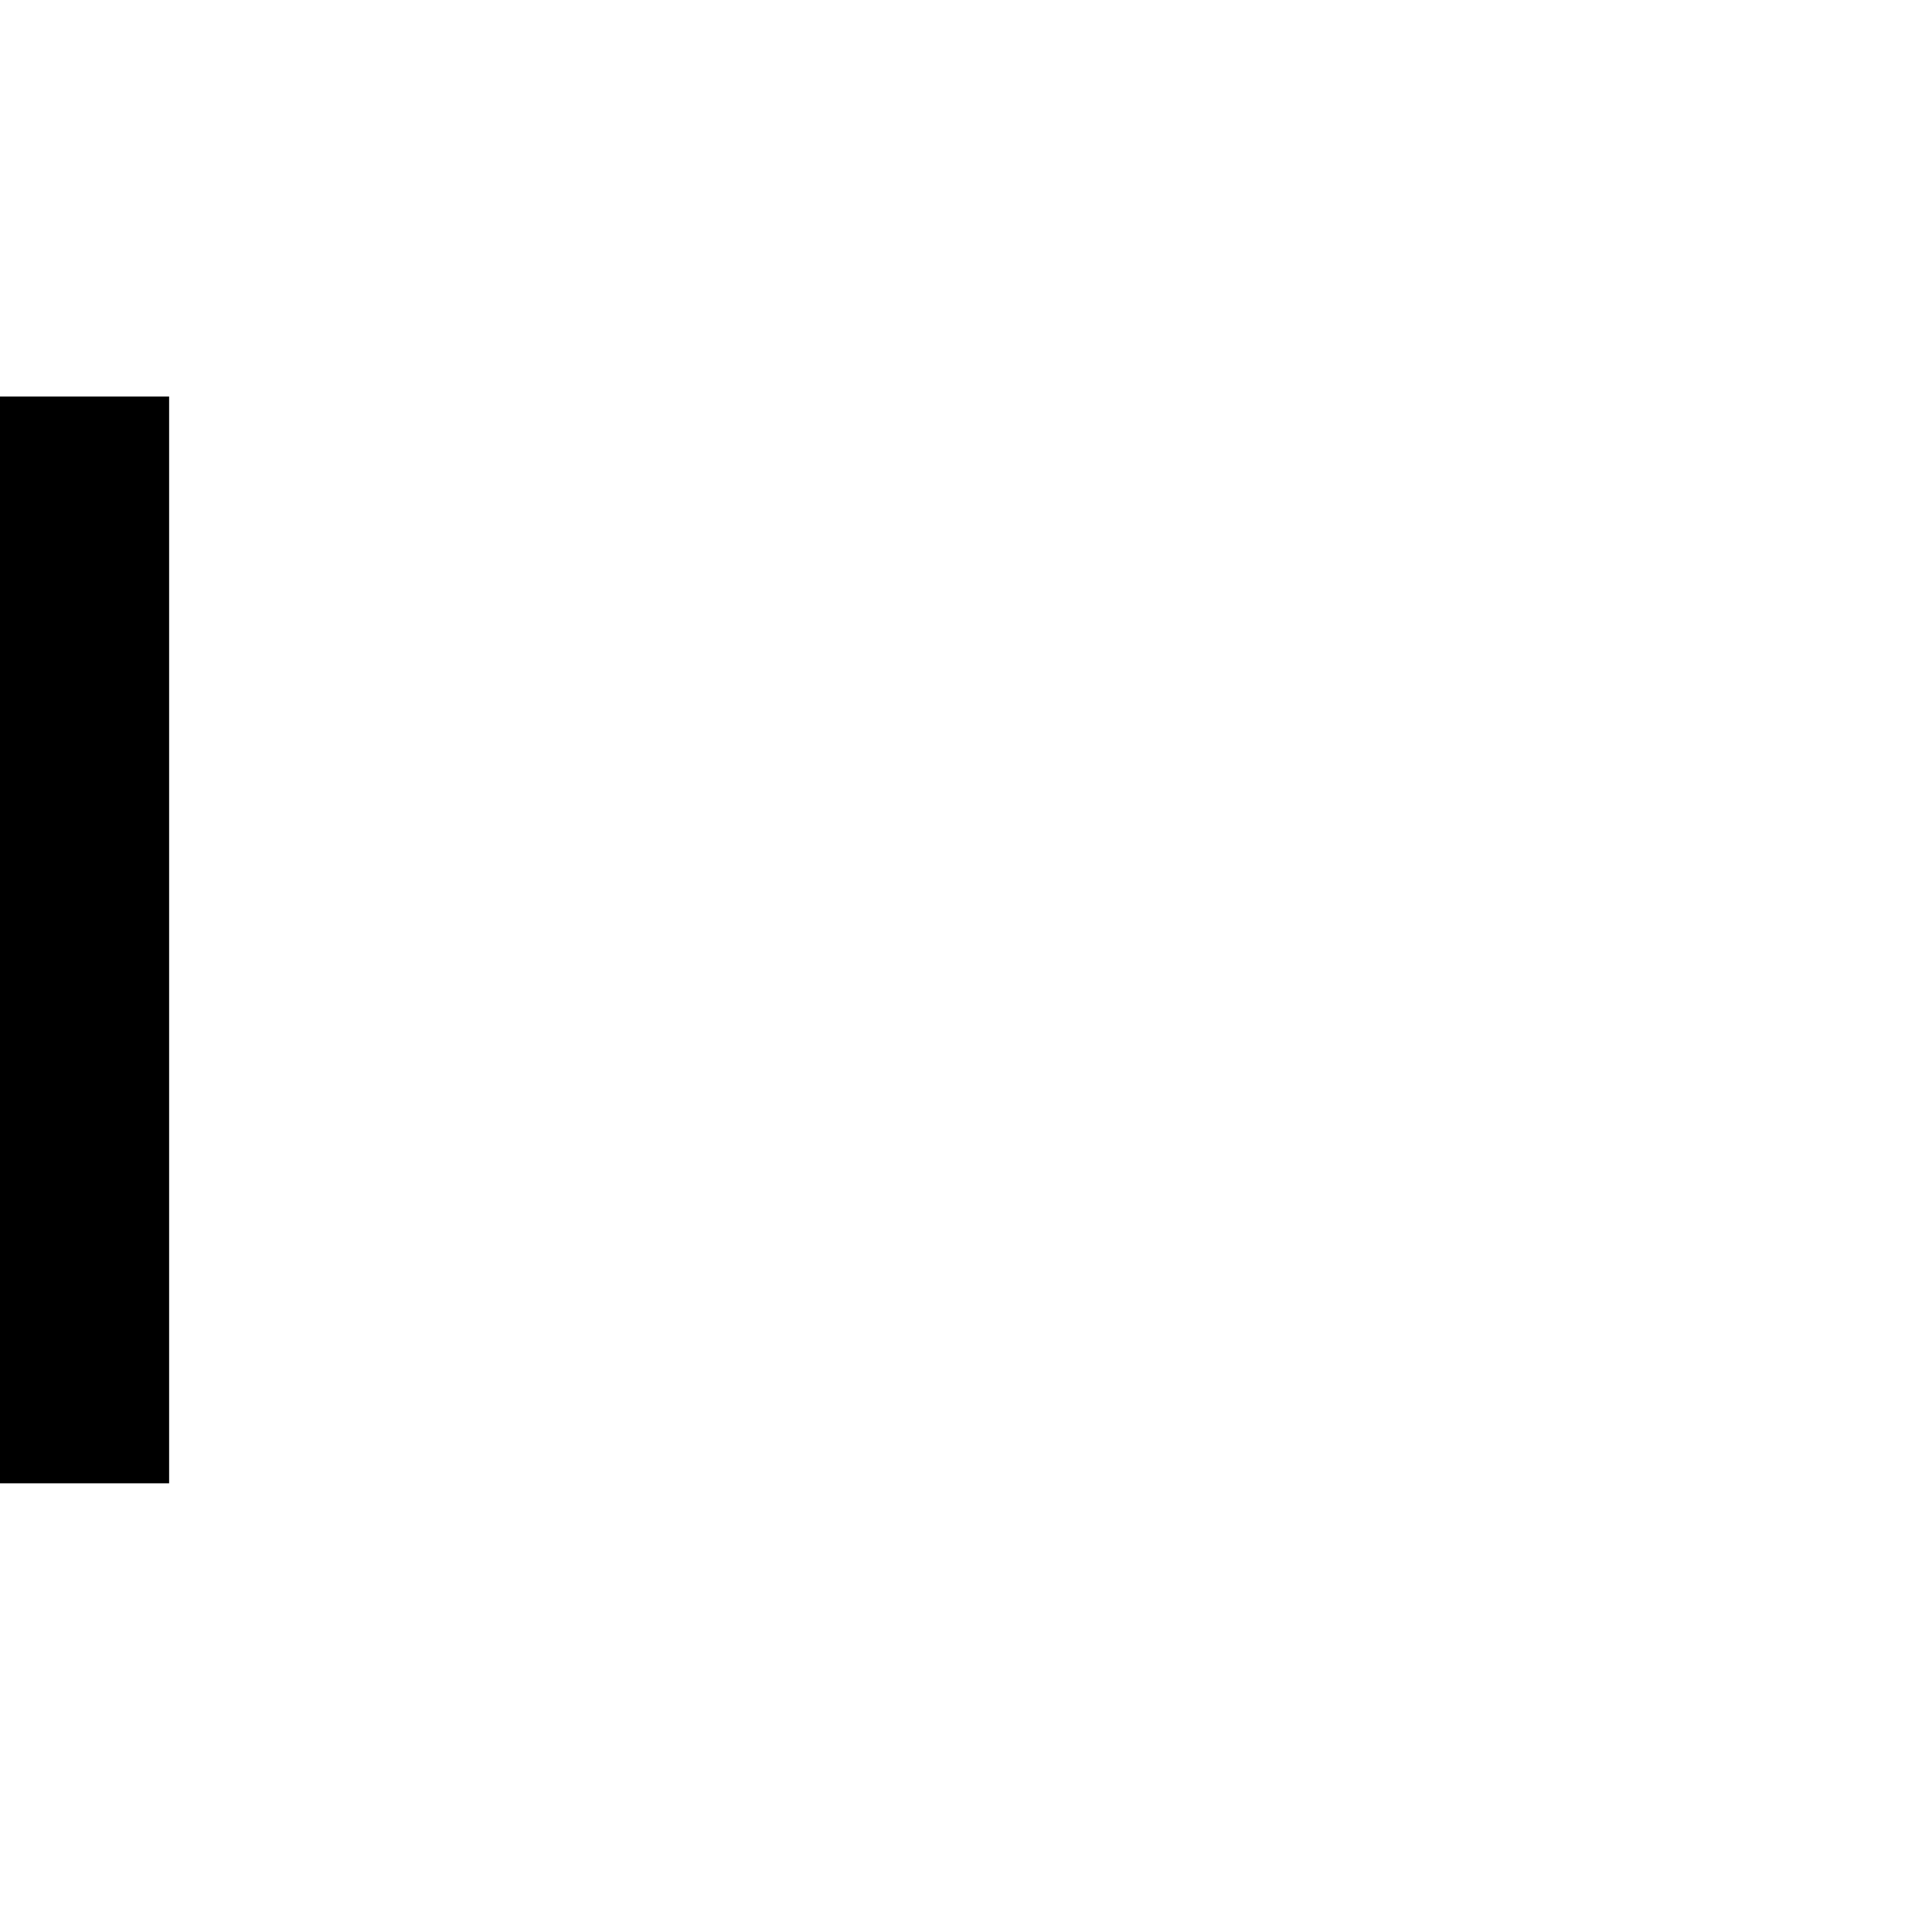
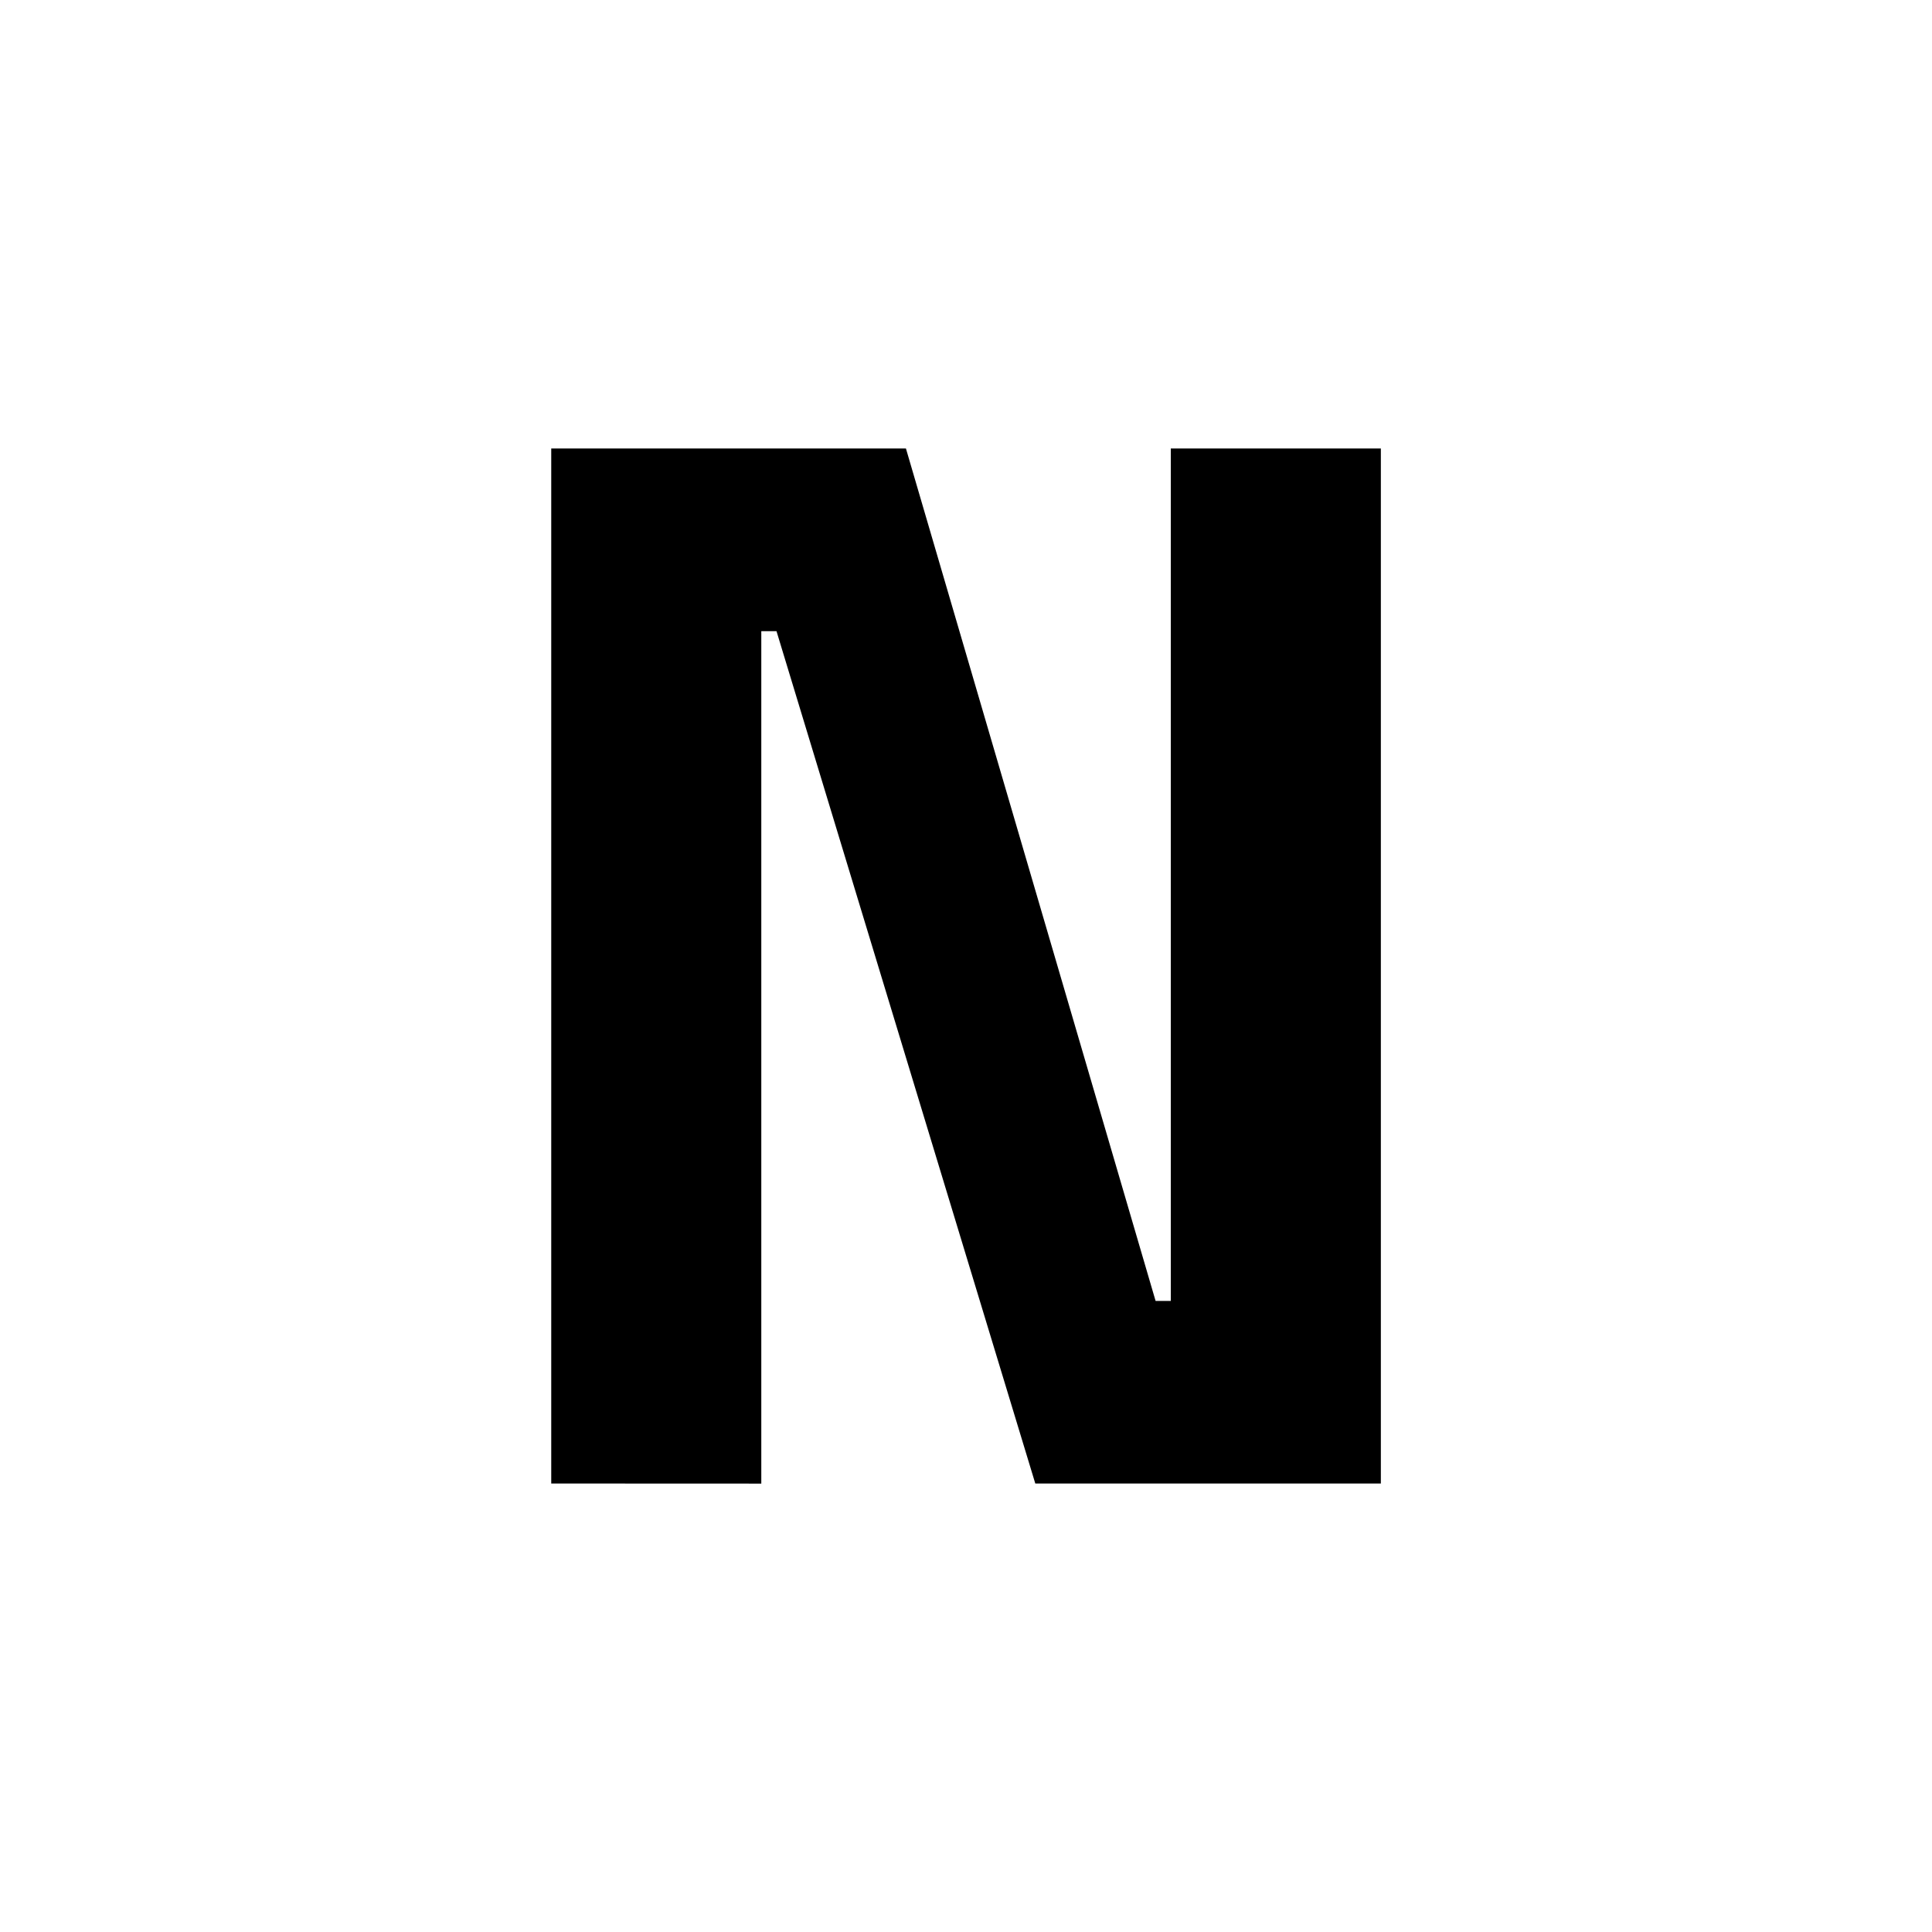
<svg xmlns="http://www.w3.org/2000/svg" width="22" height="22" viewBox="0 0 22 22">
-   <text xml:space="preserve" style="font-weight:bold;font-size:17.333px;line-height:125%;font-family:'Arundina Sans';text-align:end;letter-spacing:0px;word-spacing:0px;text-anchor:end;fill:none;stroke:#000;stroke-width:1px;stroke-linecap:butt;stroke-linejoin:miter;stroke-opacity:1" x="17.006" y="16.893">
-     <tspan x="17.006" y="16.893" style="font-style:normal;font-variant:normal;font-weight:bold;font-stretch:normal;font-size:17.333px;font-family:'Titillium Web';fill:#000;fill-opacity:1;stroke:none">N</tspan>
-   </text>
+   <path style="fill:#000" d="M 6.277,16.893 V 5.107 h 4.039 l 2.843,9.707 h 0.173 V 5.107 h 2.392 V 16.893 H 11.789 L 8.842,7.187 h -0.173 v 9.707 z" />
</svg>
